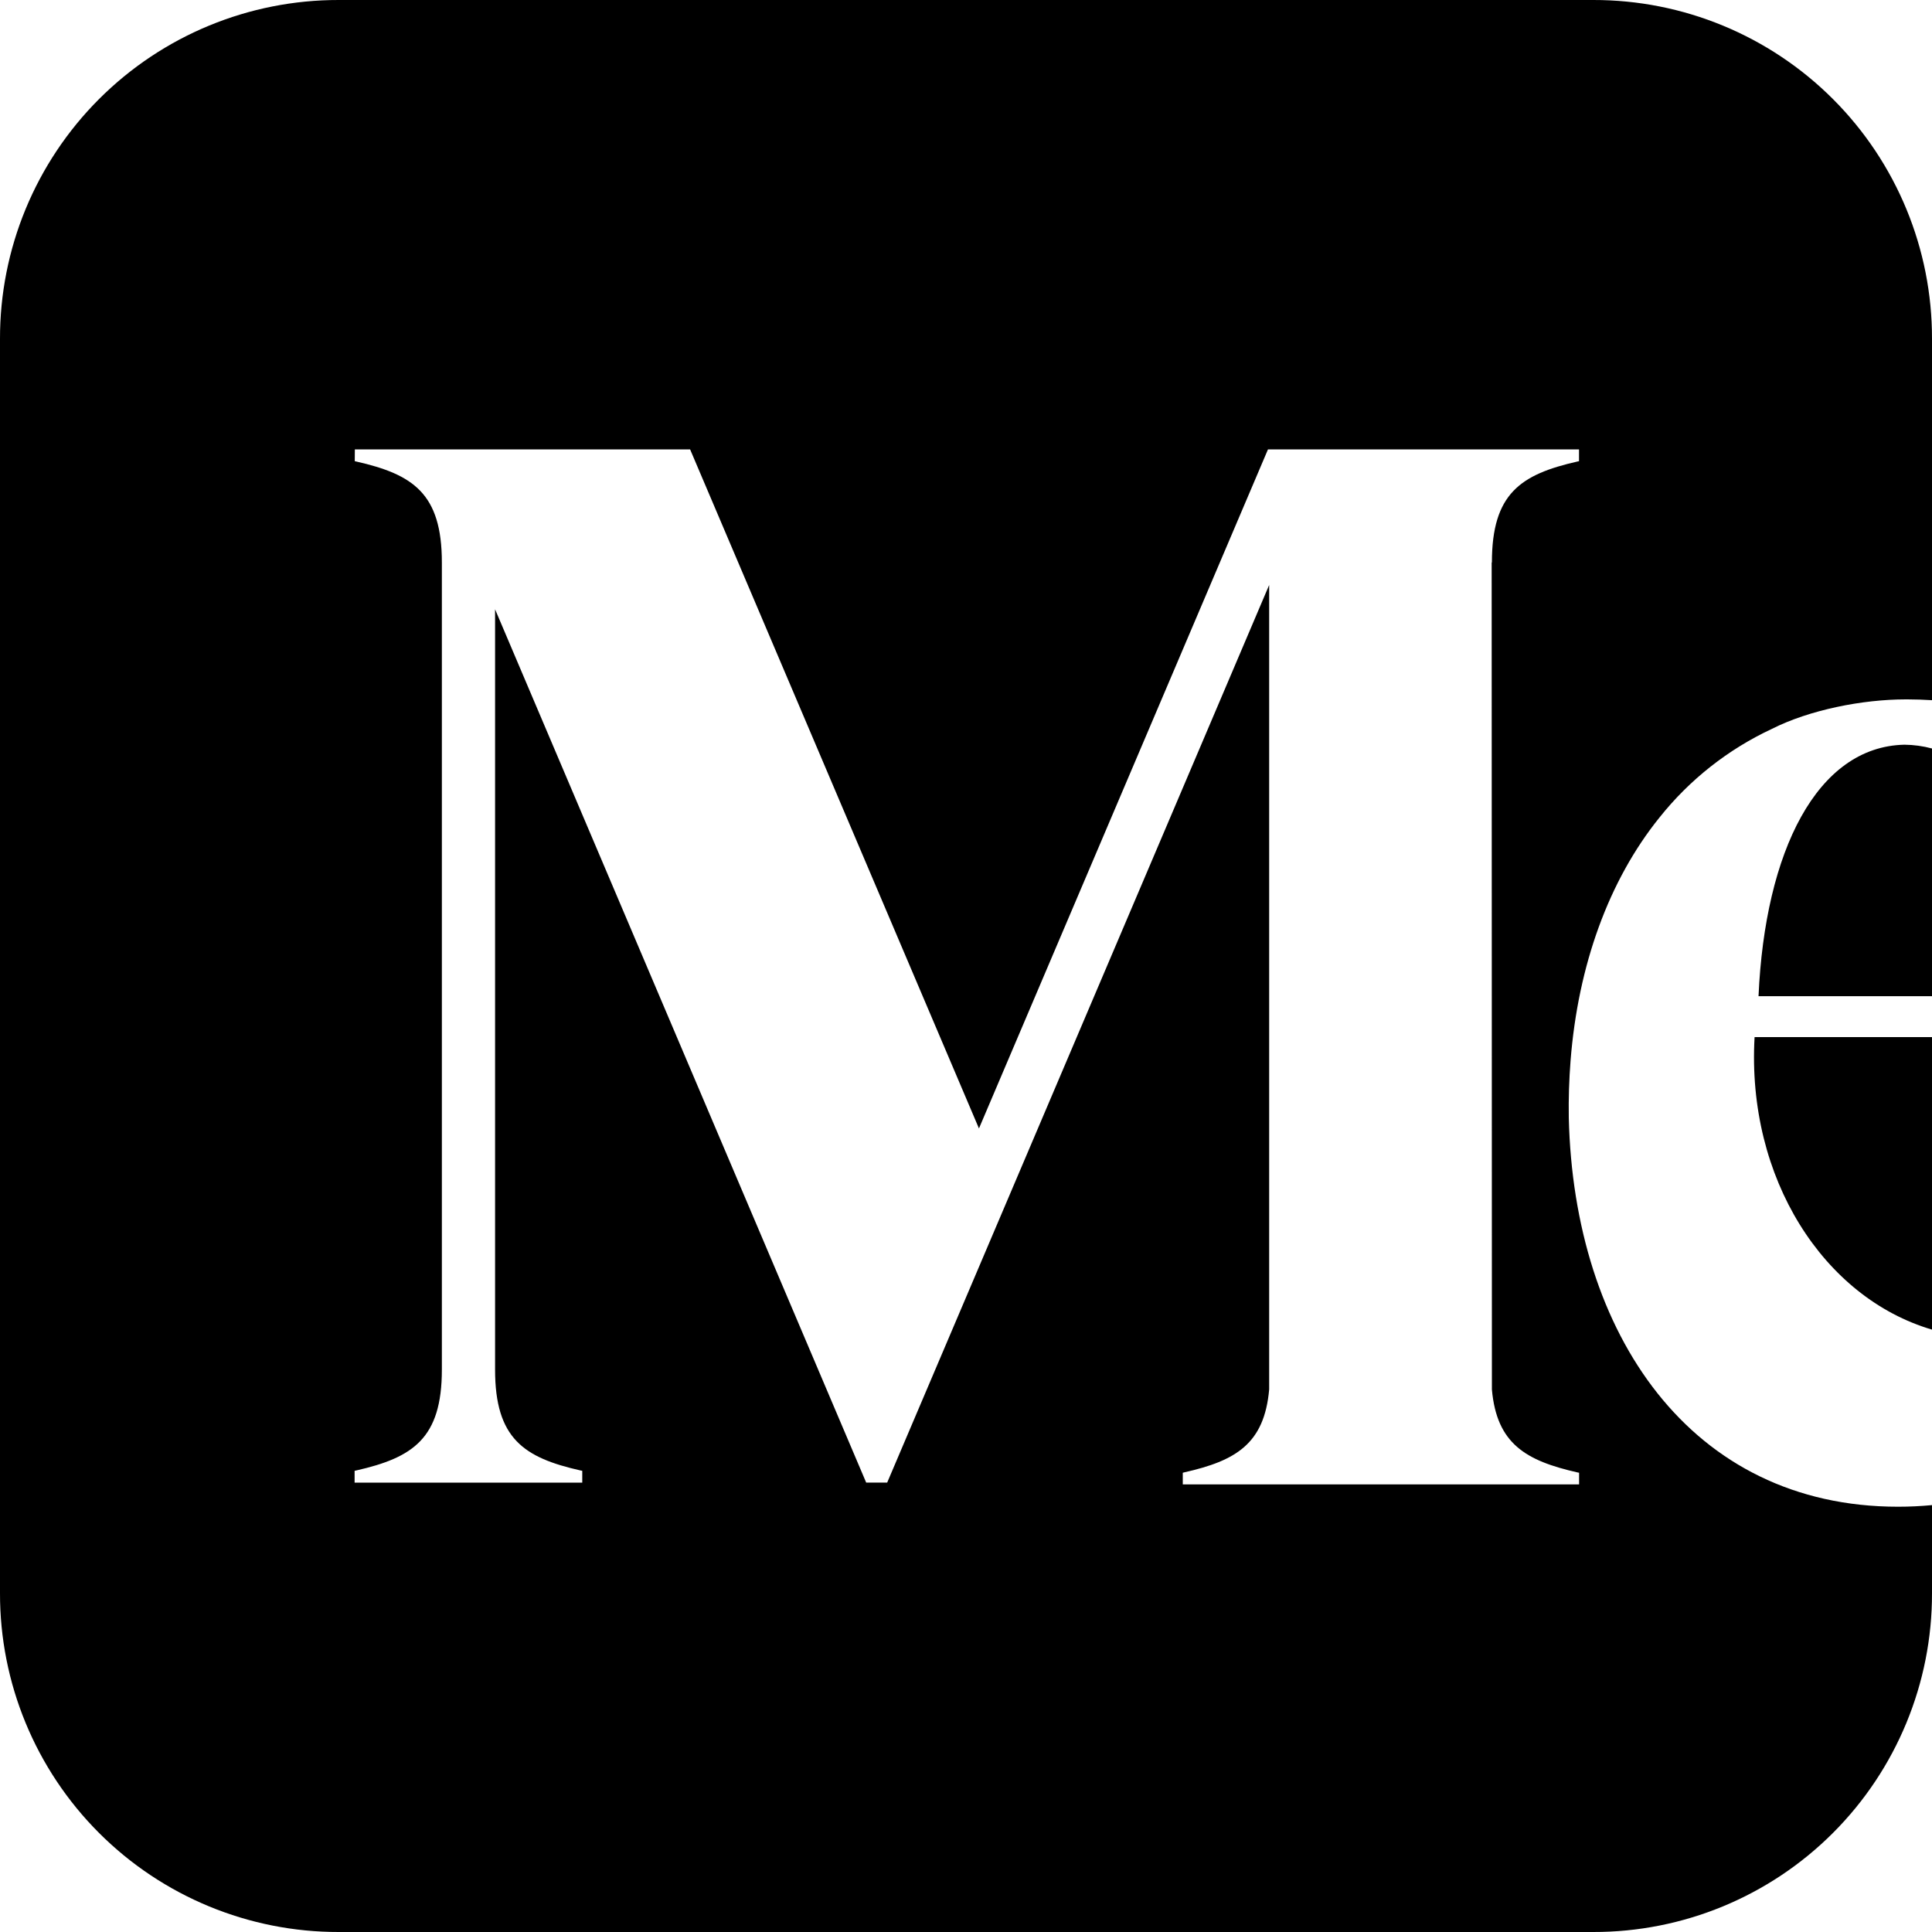
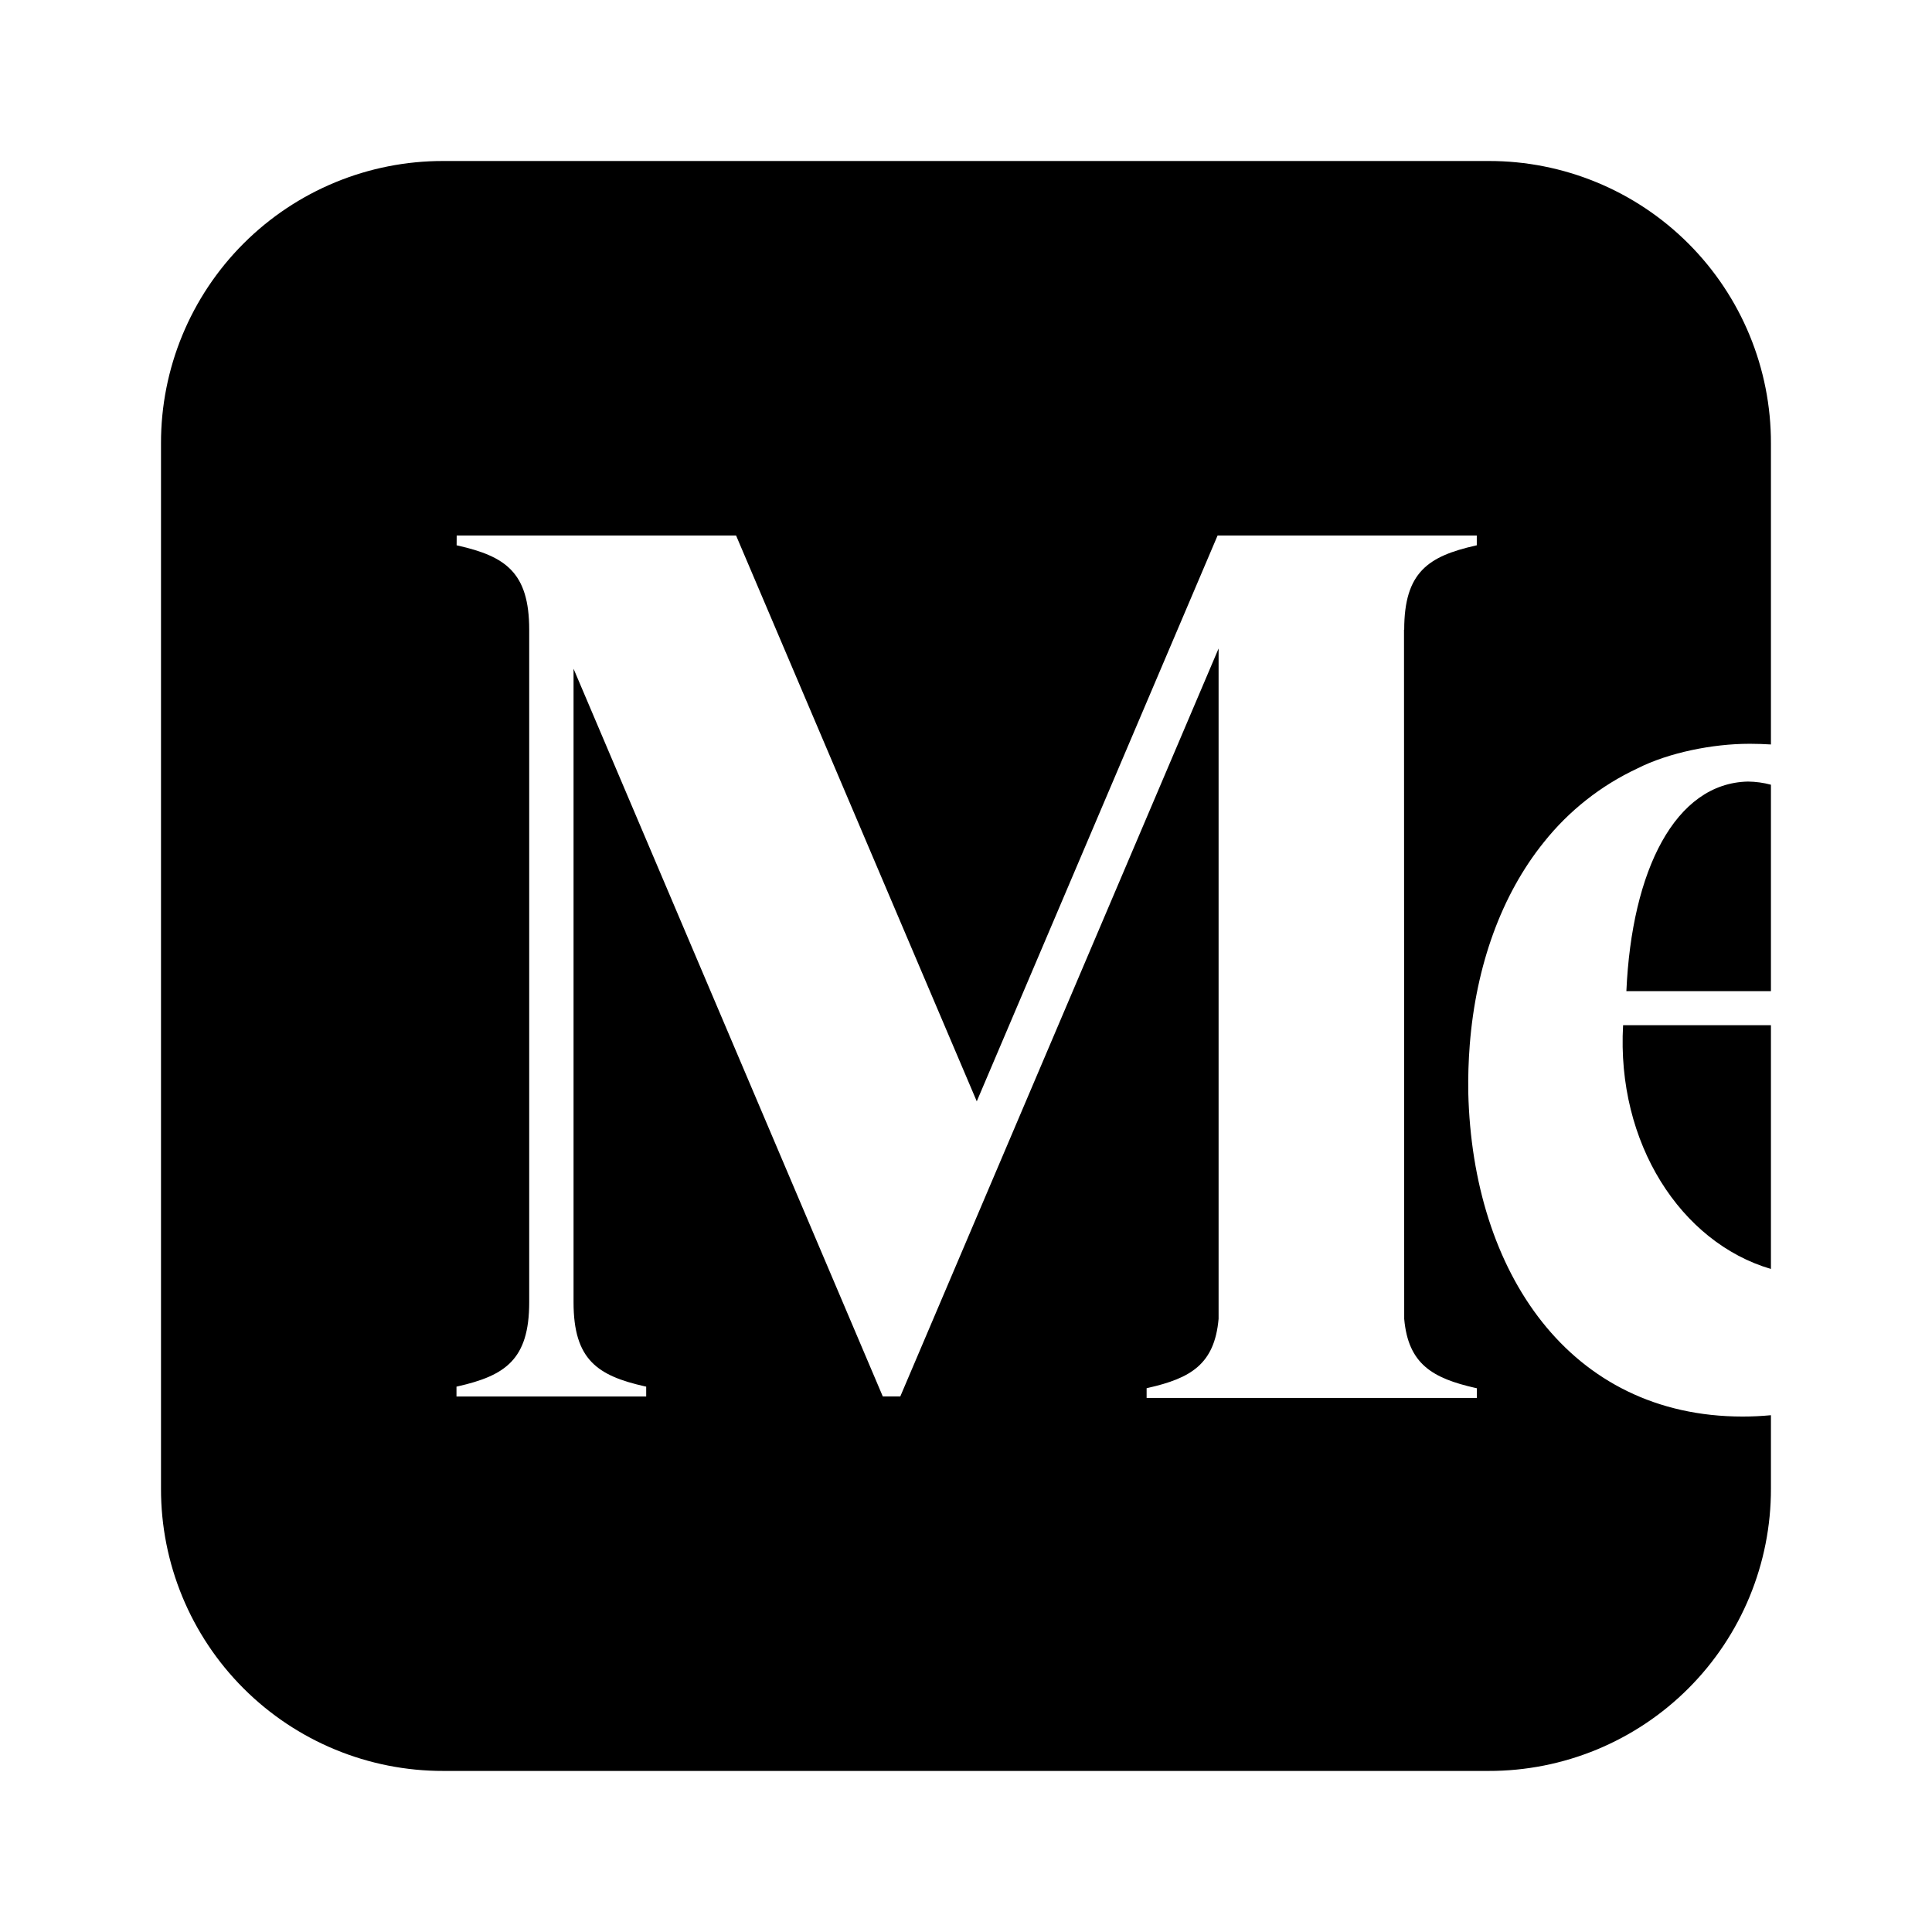
- <svg xmlns="http://www.w3.org/2000/svg" role="img" viewBox="0 0 24 24">
-   <path d="M4.21 0A4.201 4.201 0 0 0 0 4.21v15.58A4.201 4.201 0 0 0 4.21 24h15.58A4.201 4.201 0 0 0 24 19.79v-1.093c-.137.013-.278.02-.422.02-2.577 0-4.027-2.146-4.09-4.832a7.592 7.592 0 0 1 .022-.708c.093-1.186.475-2.241 1.105-3.022a3.885 3.885 0 0 1 1.395-1.1c.468-.237 1.127-.367 1.664-.367h.023c.101 0 .202.004.303.01V4.211A4.201 4.201 0 0 0 19.79 0Zm.198 5.583h4.165l3.588 8.435 3.59-8.435h3.864v.146l-.019.004c-.705.16-1.063.397-1.063 1.254h-.003l.003 10.274c.06.676.424.885 1.063 1.03l.02.004v.145h-4.923v-.145l.019-.005c.639-.144.994-.353 1.054-1.03V7.267l-4.745 11.15h-.261L6.15 7.569v9.445c0 .857.358 1.094 1.063 1.253l.02.004v.147H4.405v-.147l.019-.004c.705-.16 1.065-.397 1.065-1.253V6.987c0-.857-.358-1.094-1.064-1.254l-.018-.004zm19.25 3.668c-1.086.023-1.733 1.323-1.813 3.124H24V9.298a1.378 1.378 0 0 0-.342-.047Zm-1.862 3.632c-.1 1.756.86 3.239 2.204 3.634v-3.634z" />
+ <svg xmlns="http://www.w3.org/2000/svg" viewBox="0 0 24 24">
+   <g transform="translate(2.000 2.000) scale(0.8333)">
+     <path d="M4.21 0A4.201 4.201 0 0 0 0 4.21v15.58A4.201 4.201 0 0 0 4.21 24h15.58A4.201 4.201 0 0 0 24 19.79v-1.093c-.137.013-.278.02-.422.02-2.577 0-4.027-2.146-4.09-4.832a7.592 7.592 0 0 1 .022-.708c.093-1.186.475-2.241 1.105-3.022a3.885 3.885 0 0 1 1.395-1.1c.468-.237 1.127-.367 1.664-.367h.023c.101 0 .202.004.303.01V4.211A4.201 4.201 0 0 0 19.79 0Zm.198 5.583h4.165l3.588 8.435 3.59-8.435h3.864v.146l-.019.004c-.705.16-1.063.397-1.063 1.254h-.003l.003 10.274c.06.676.424.885 1.063 1.03l.02.004v.145h-4.923v-.145l.019-.005c.639-.144.994-.353 1.054-1.03V7.267l-4.745 11.15h-.261L6.15 7.569v9.445c0 .857.358 1.094 1.063 1.253l.02.004v.147H4.405v-.147l.019-.004c.705-.16 1.065-.397 1.065-1.253V6.987c0-.857-.358-1.094-1.064-1.254l-.018-.004zm19.25 3.668c-1.086.023-1.733 1.323-1.813 3.124H24V9.298a1.378 1.378 0 0 0-.342-.047Zm-1.862 3.632c-.1 1.756.86 3.239 2.204 3.634v-3.634z" />
+   </g>
</svg>
